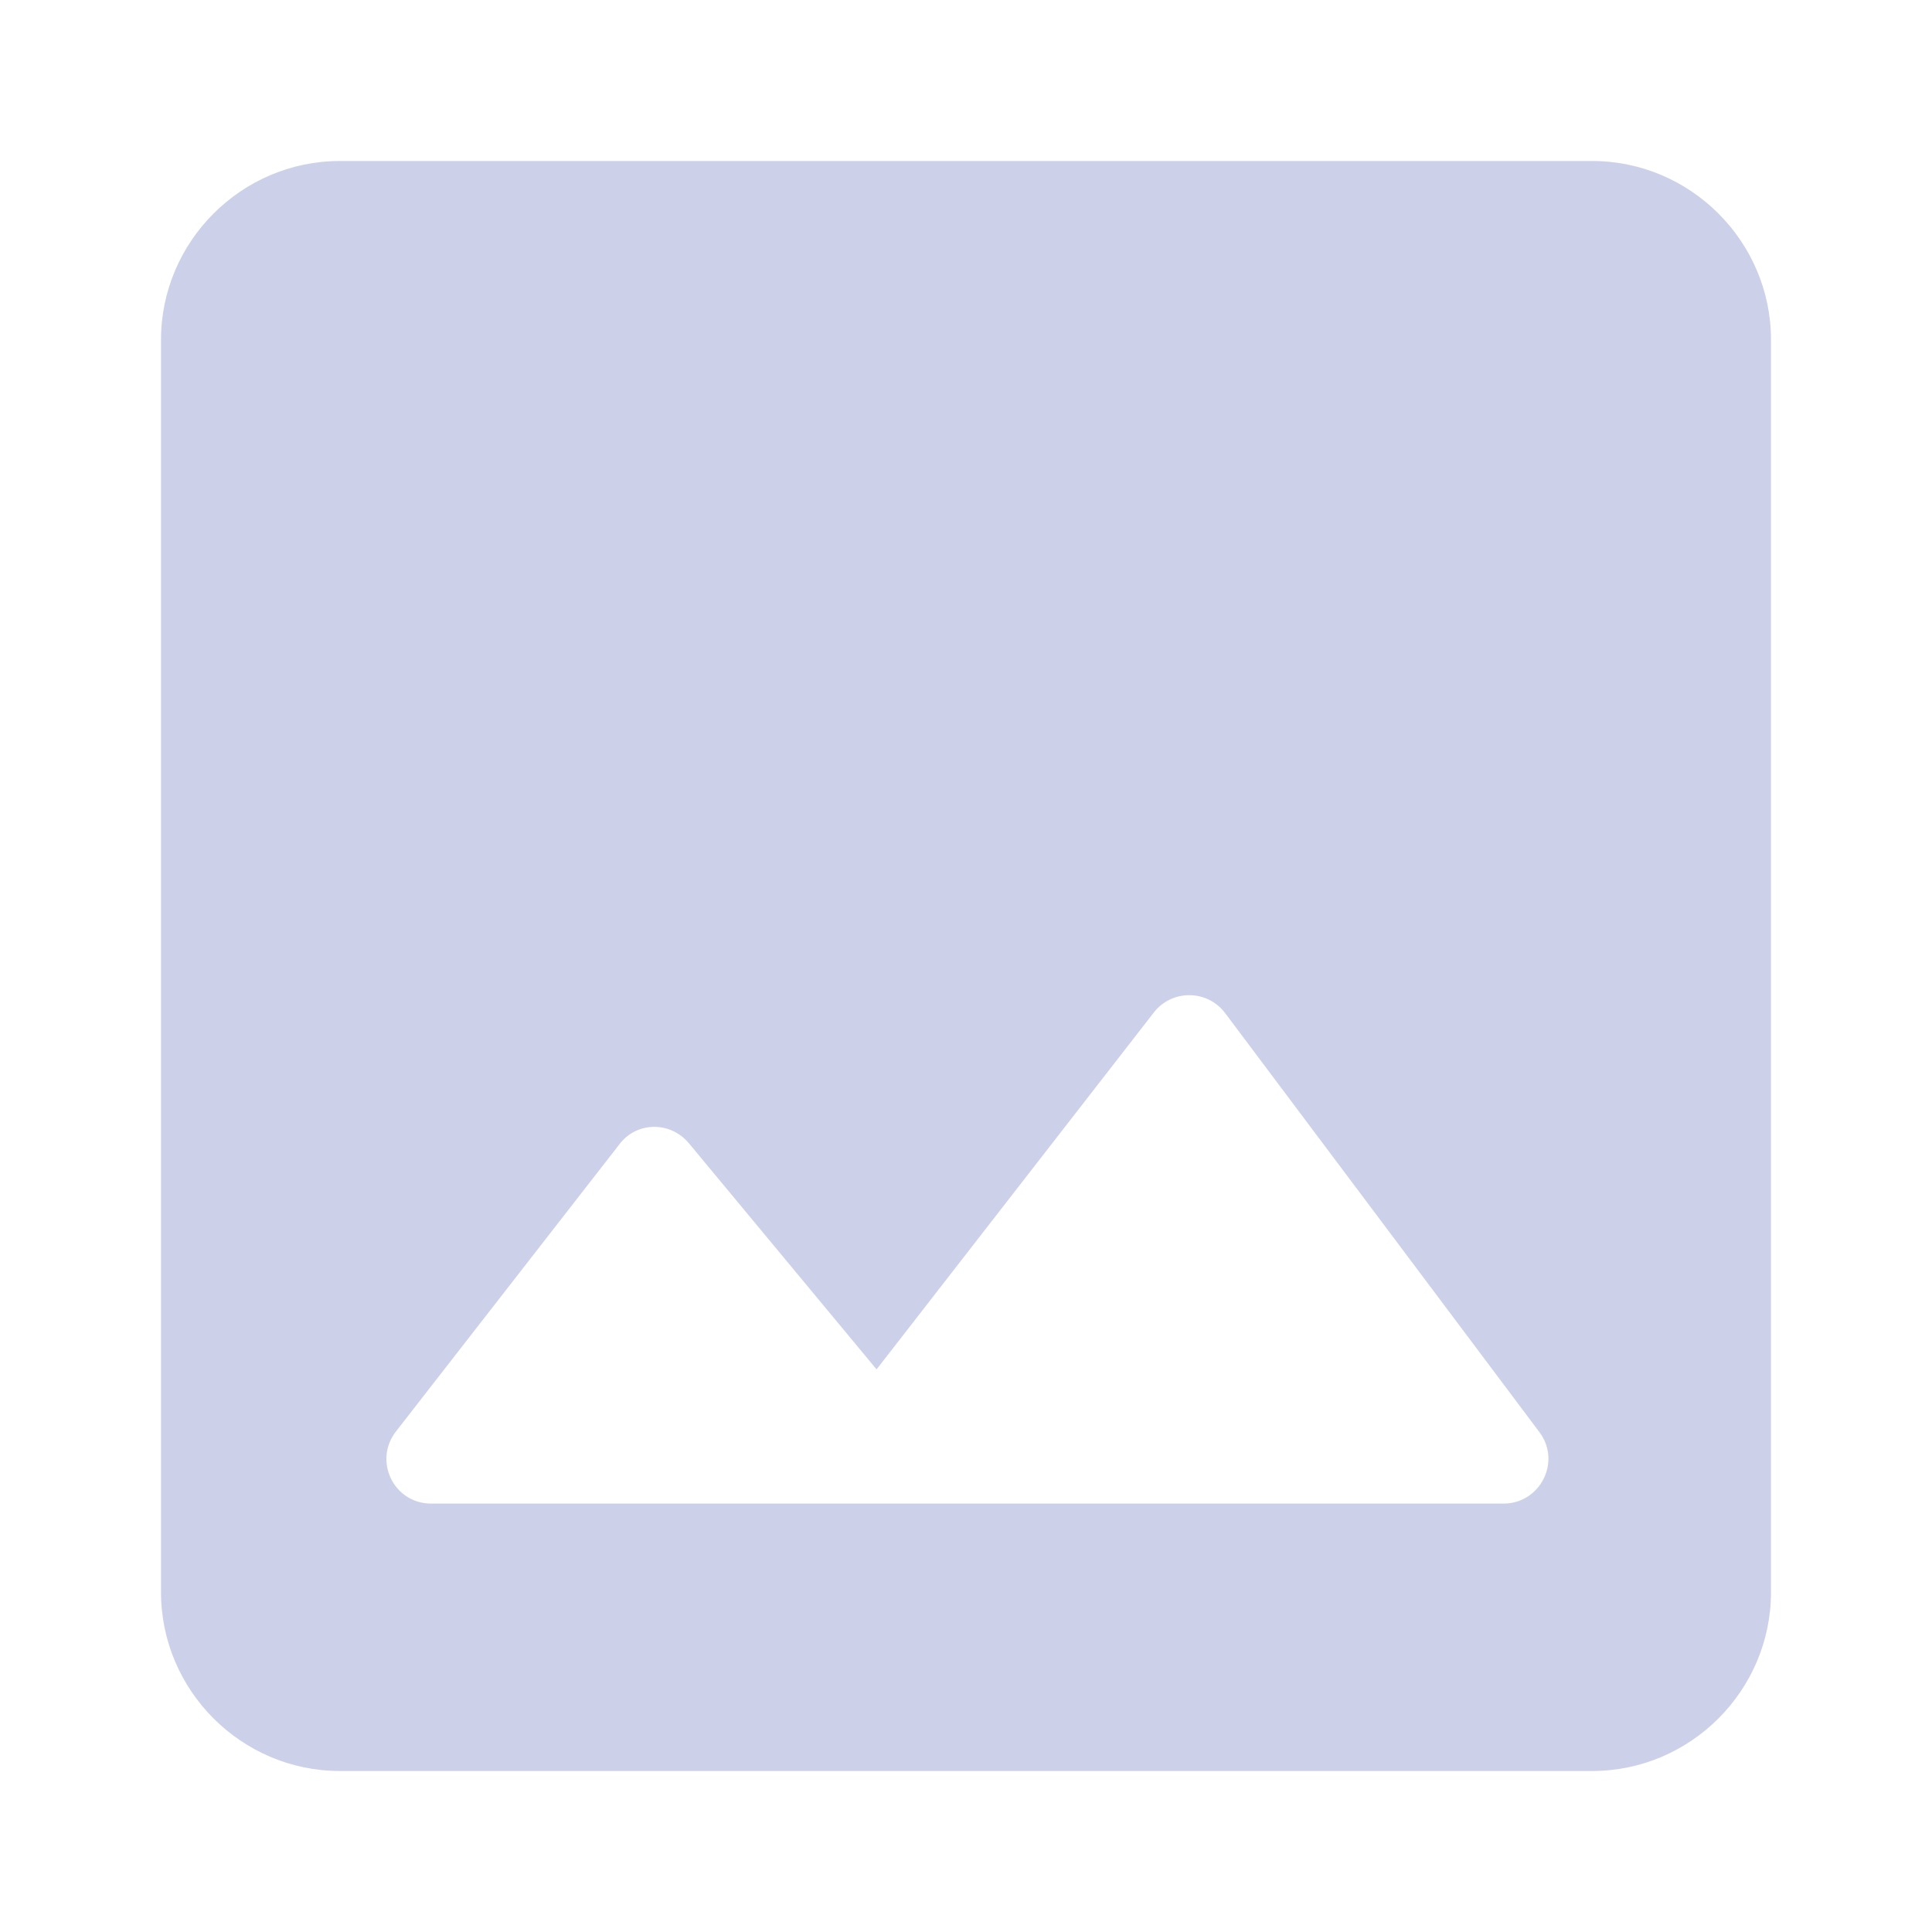
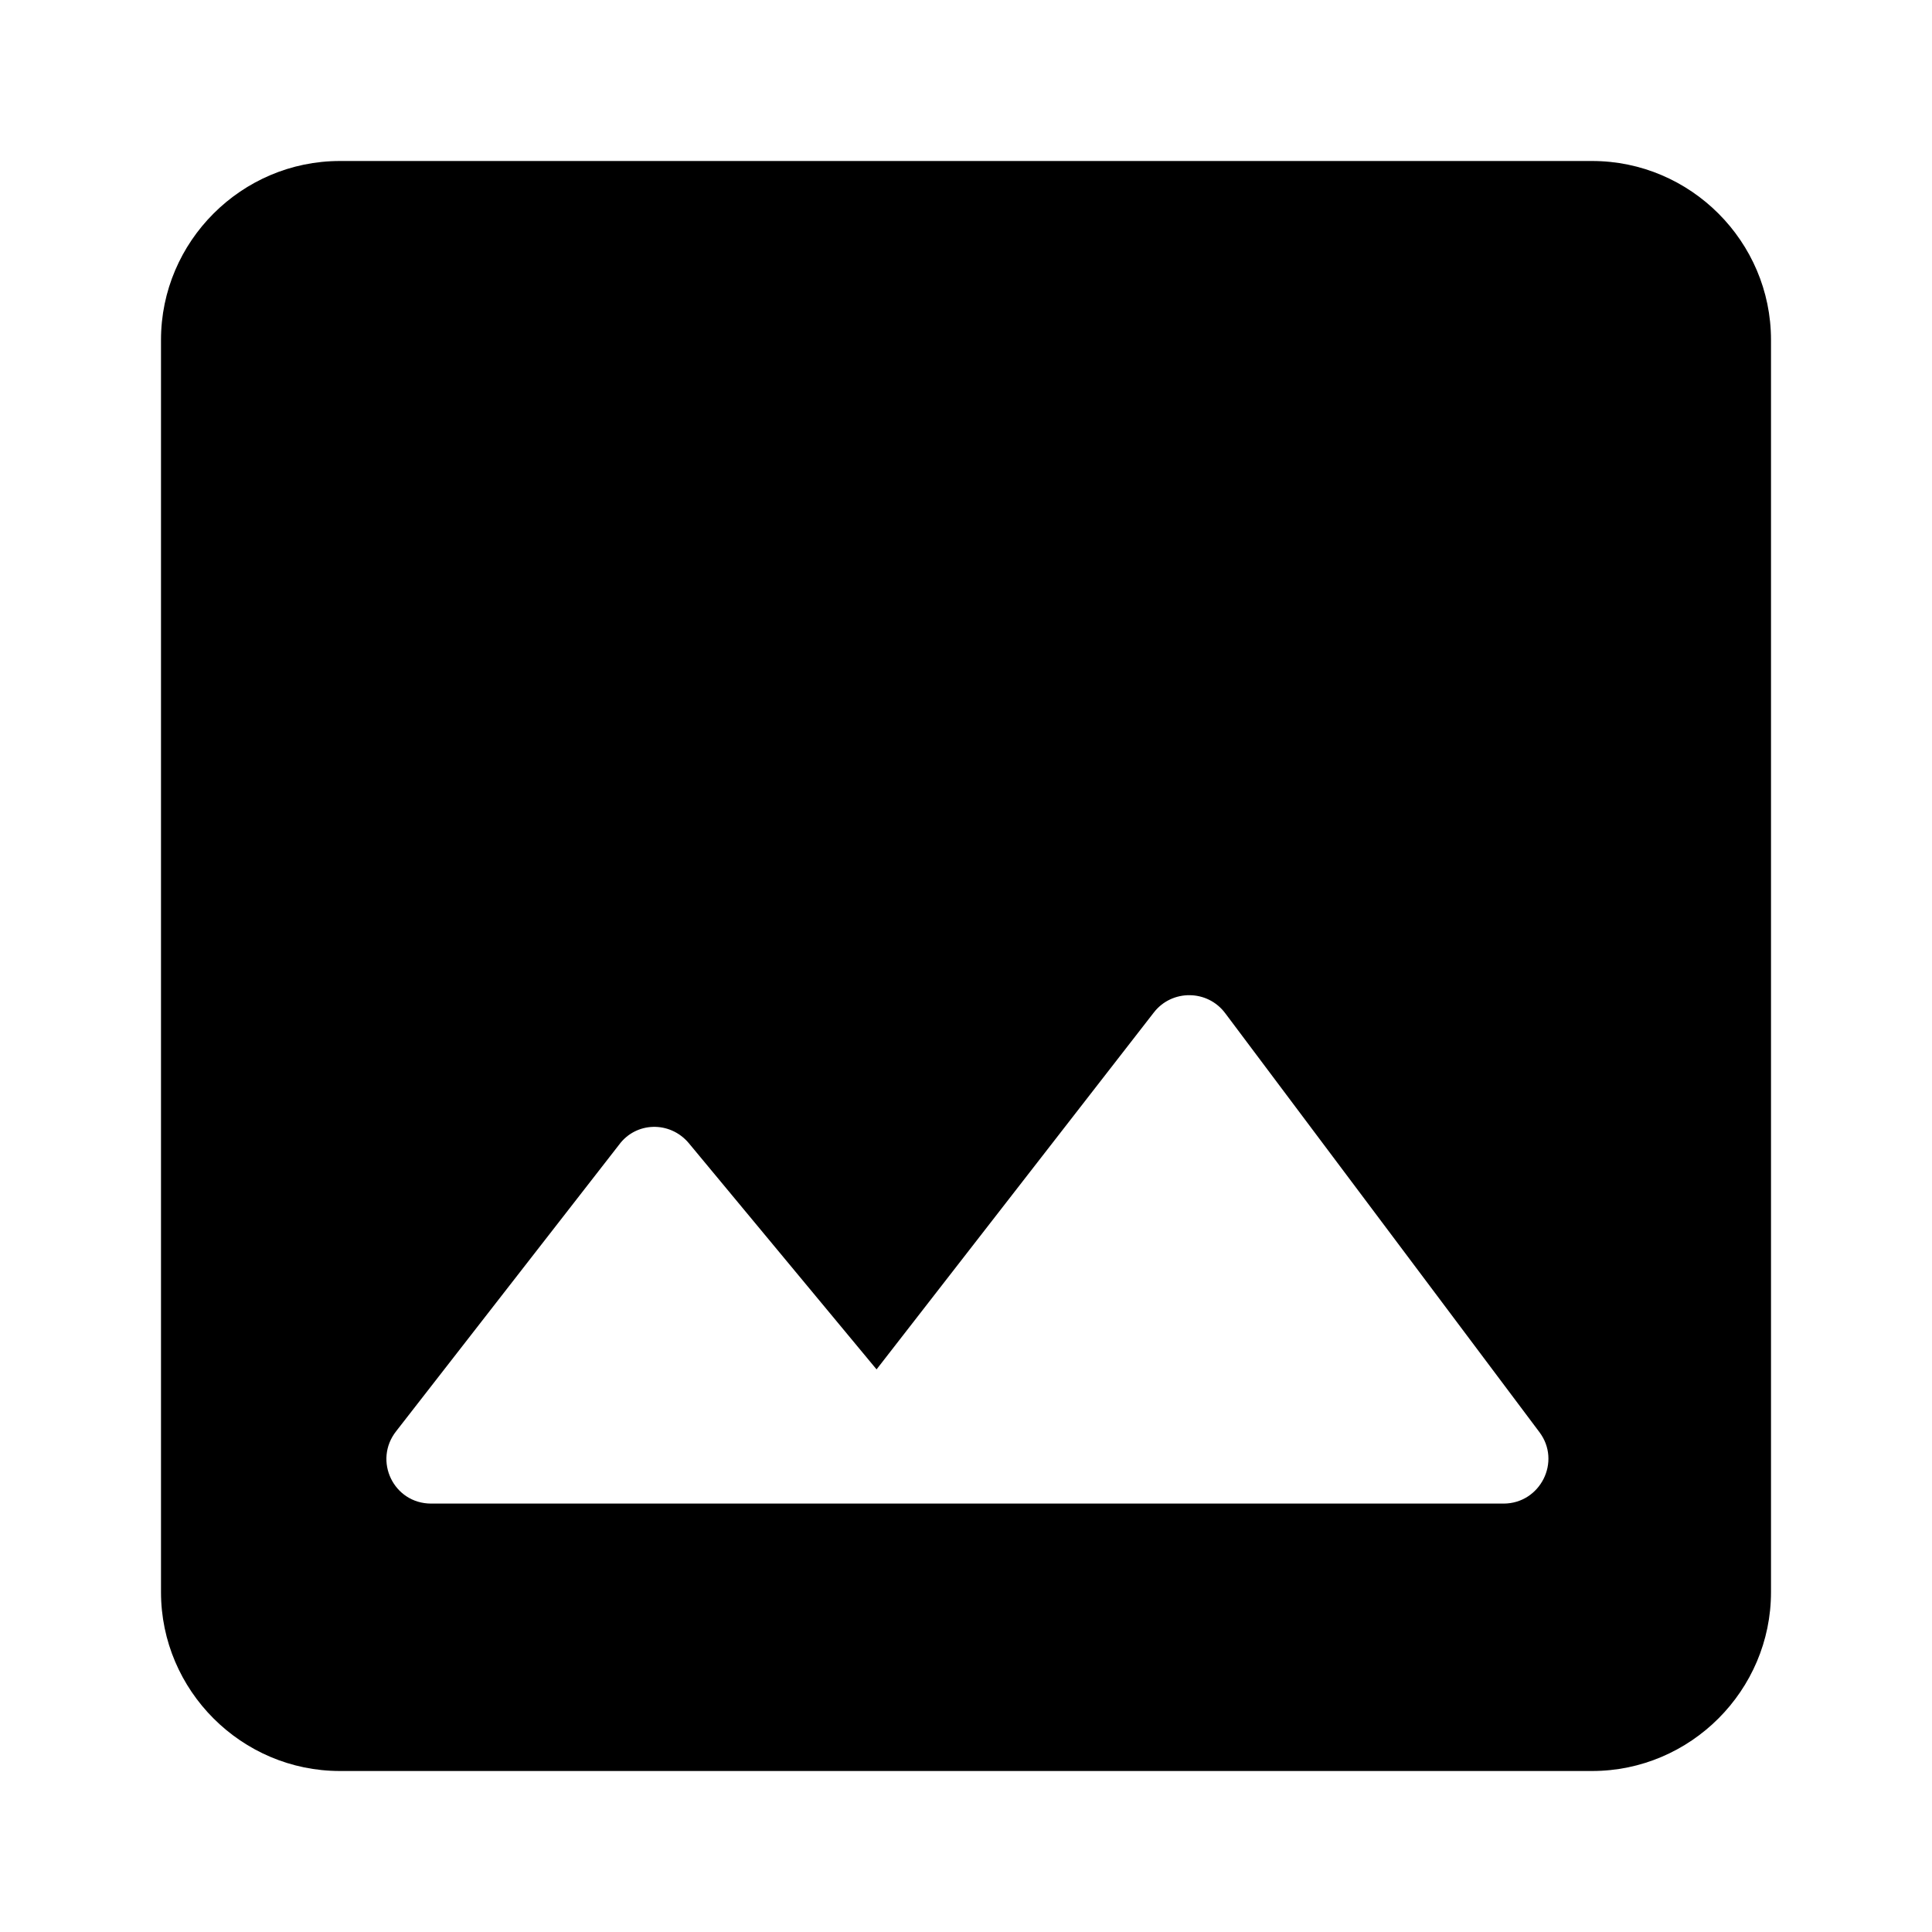
- <svg xmlns="http://www.w3.org/2000/svg" width="24" height="24" viewBox="0 0 24 24" fill="none">
-   <path d="M22 19.778V4.222C22 3 21 2 19.778 2H4.222C3 2 2 3 2 4.222V19.778C2 21 3 22 4.222 22H19.778C21 22 22 21 22 19.778ZM8.556 14.2L10.889 17.011L14.333 12.578C14.556 12.289 15 12.289 15.222 12.589L19.122 17.789C19.4 18.156 19.133 18.678 18.678 18.678H5.356C4.889 18.678 4.633 18.144 4.922 17.778L7.689 14.222C7.9 13.933 8.322 13.922 8.556 14.2Z" fill="#CCD1E9" />
+ <svg xmlns="http://www.w3.org/2000/svg" width="auto" height="auto" viewBox="0 0 24 24" fill="none">
+   <path d="M22 19.778V4.222C22 3 21 2 19.778 2H4.222C3 2 2 3 2 4.222V19.778C2 21 3 22 4.222 22H19.778C21 22 22 21 22 19.778ZM8.556 14.2L10.889 17.011L14.333 12.578C14.556 12.289 15 12.289 15.222 12.589L19.122 17.789C19.4 18.156 19.133 18.678 18.678 18.678H5.356C4.889 18.678 4.633 18.144 4.922 17.778L7.689 14.222C7.9 13.933 8.322 13.922 8.556 14.2Z" fill="currentColor" />
</svg>
